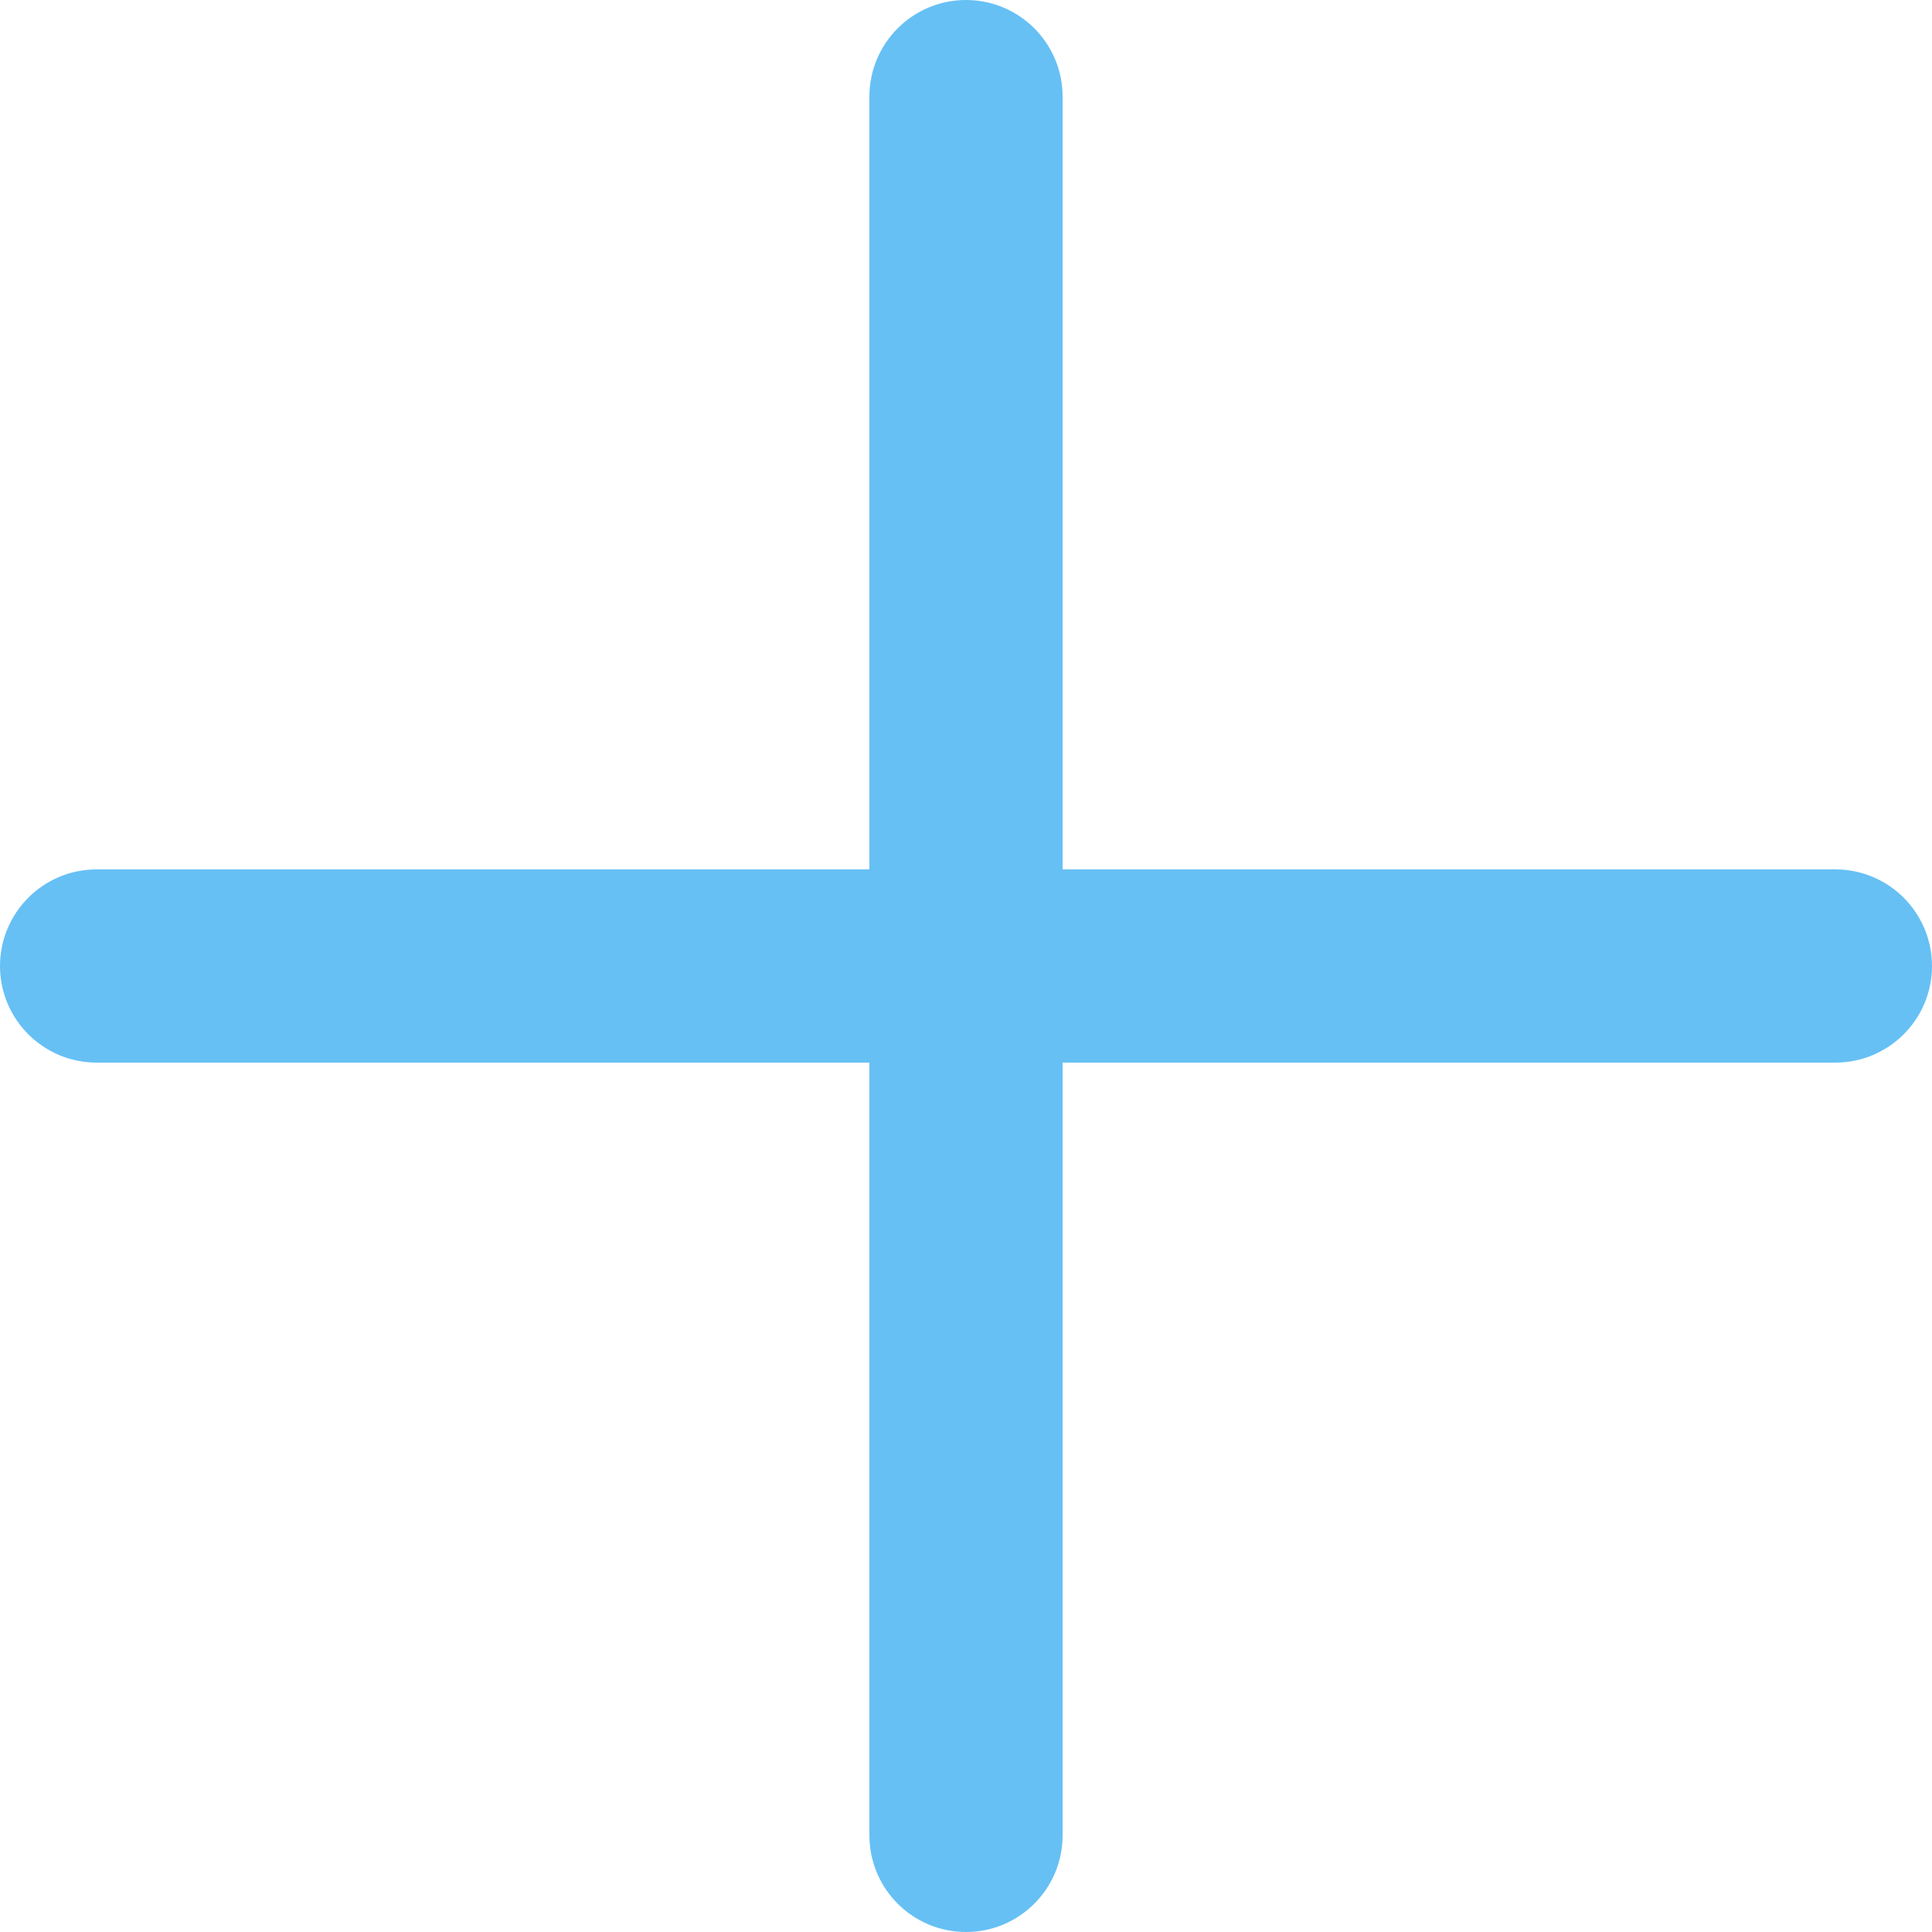
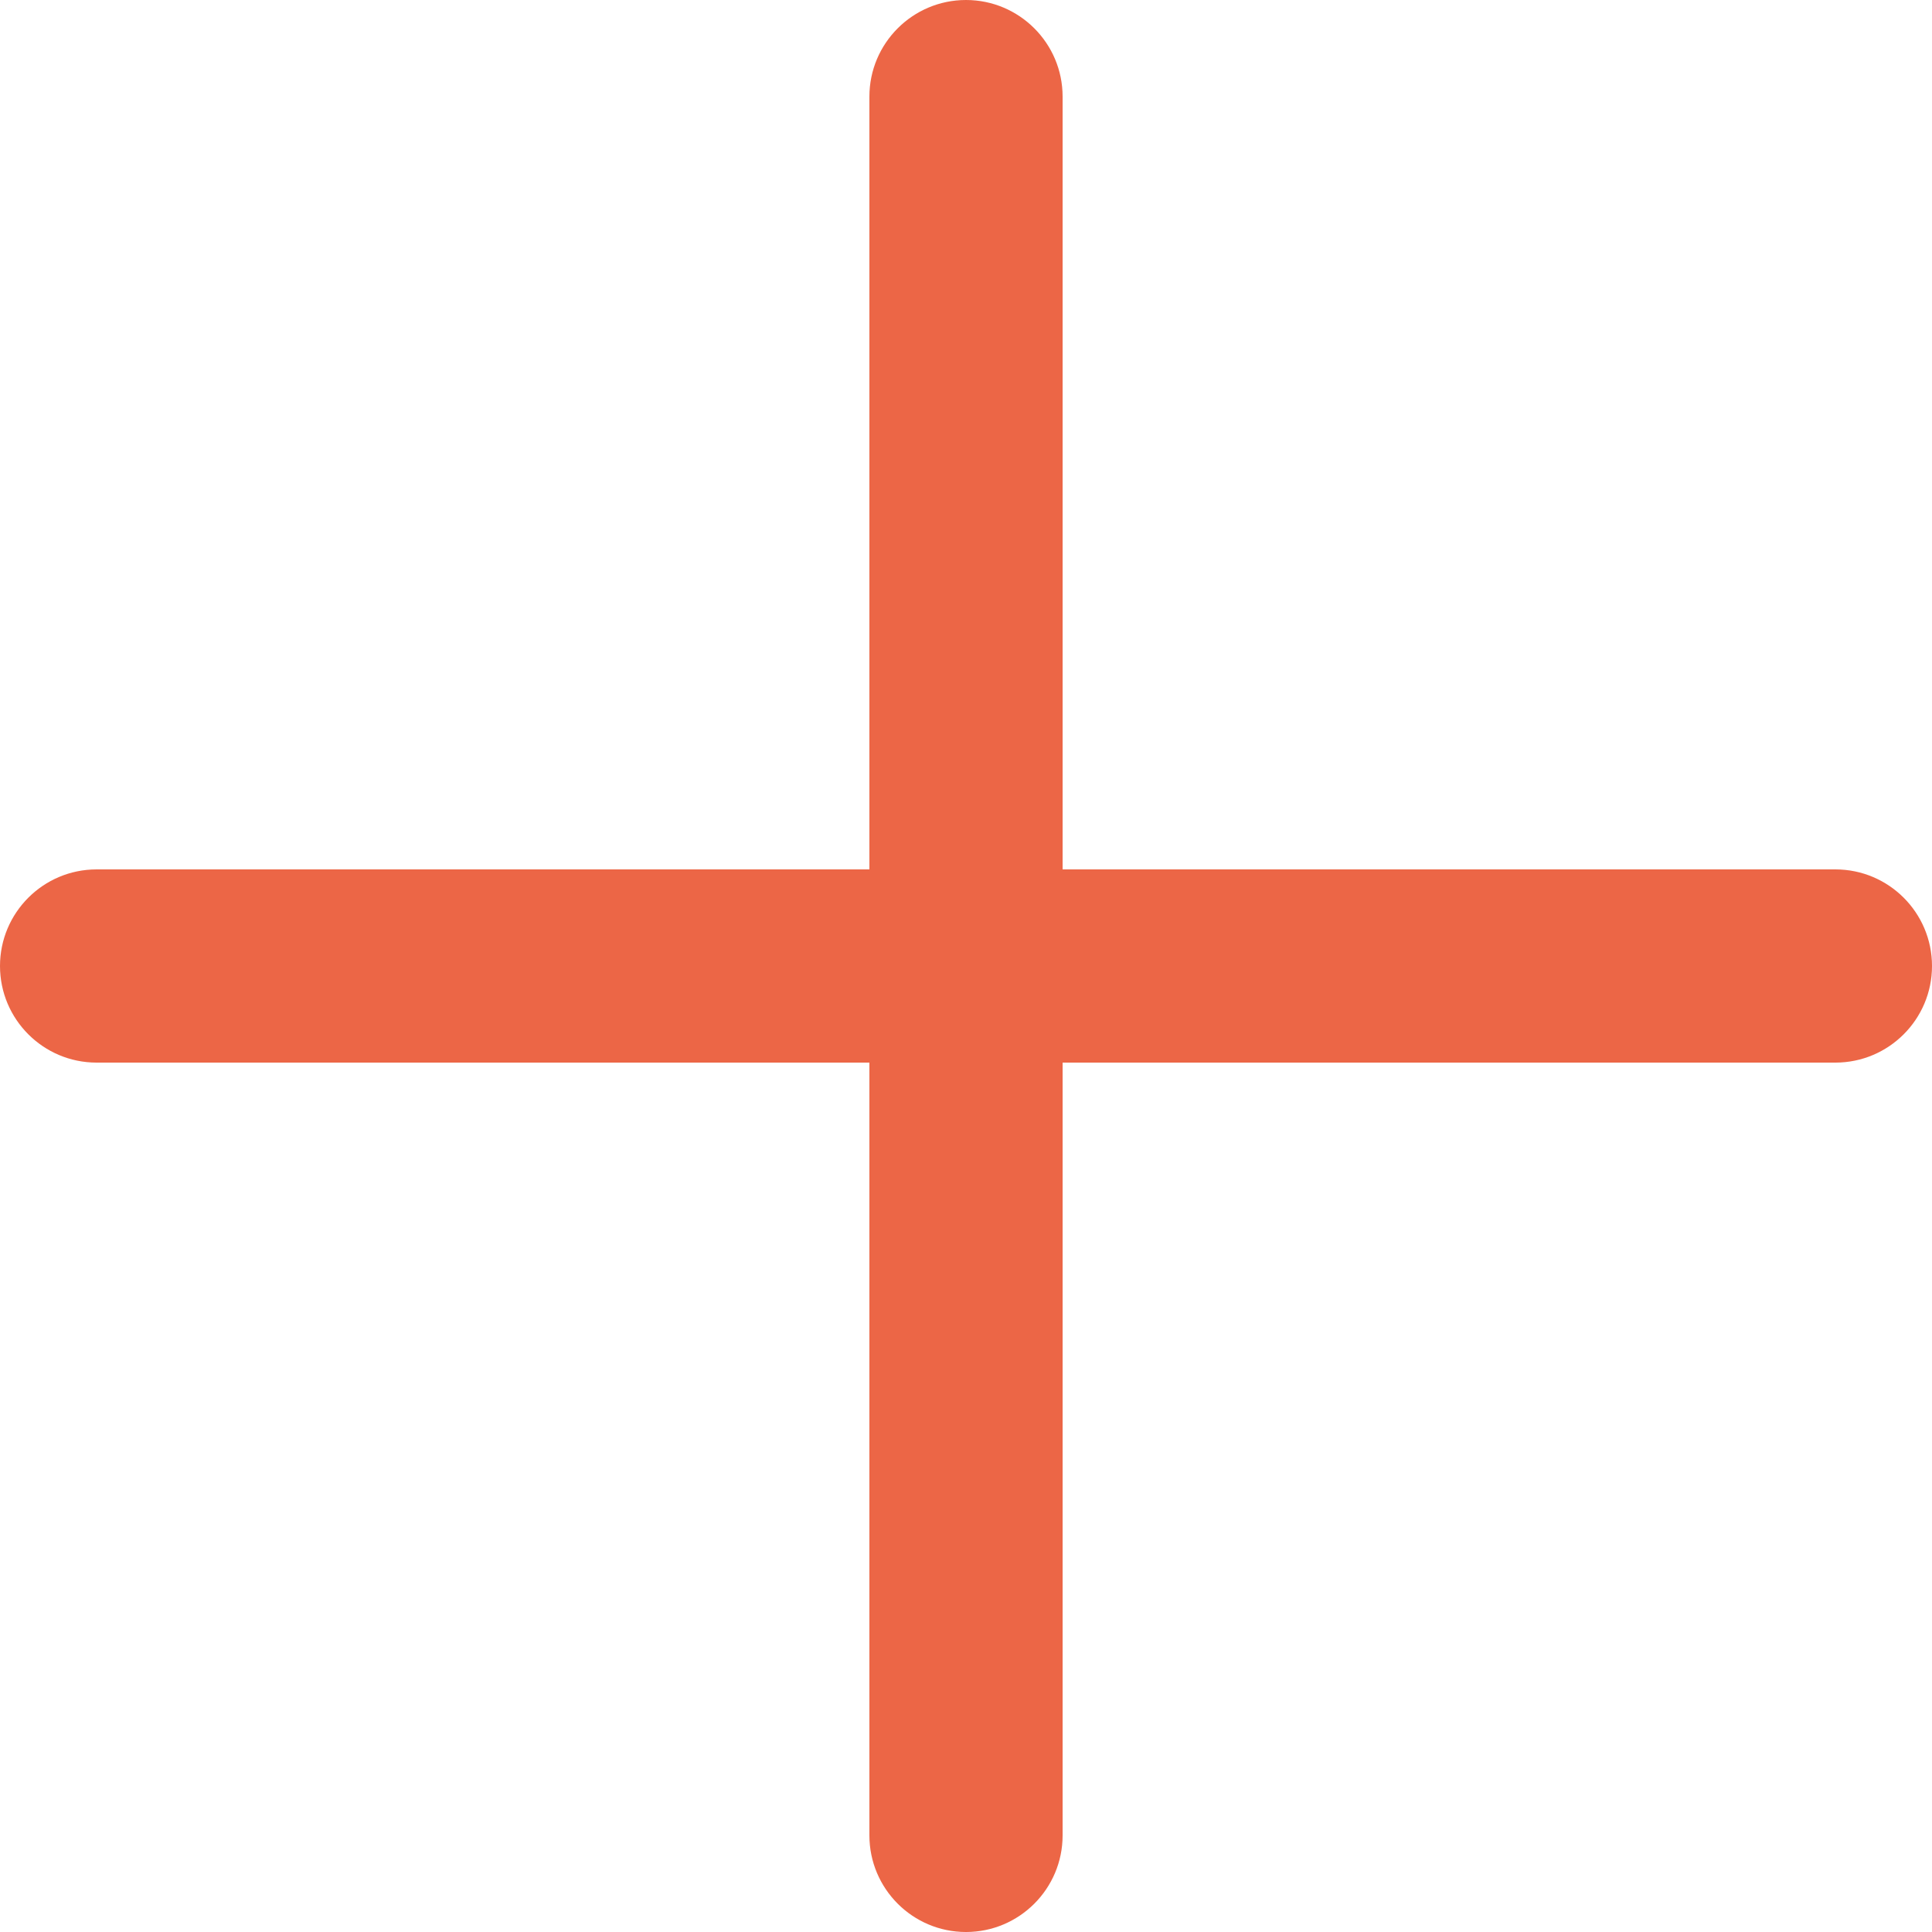
<svg xmlns="http://www.w3.org/2000/svg" version="1.1" width="512" height="512" x="0" y="0" viewBox="0 0 426.667 426.667" style="enable-background:new 0 0 512 512" xml:space="preserve" class="">
  <g>
-     <path d="m405.332 192h-170.664v-170.668c0-11.773-9.559-21.332-21.336-21.332-11.773 0-21.332 9.559-21.332 21.332v170.668h-170.668c-11.773 0-21.332 9.559-21.332 21.332 0 11.777 9.559 21.336 21.332 21.336h170.668v170.664c0 11.777 9.559 21.336 21.332 21.336 11.777 0 21.336-9.559 21.336-21.336v-170.664h170.664c11.777 0 21.336-9.559 21.336-21.336 0-11.773-9.559-21.332-21.336-21.332zm0 0" fill="#66c0f4" data-original="#000000" class="" />
+     <path d="m405.332 192h-170.664v-170.668c0-11.773-9.559-21.332-21.336-21.332-11.773 0-21.332 9.559-21.332 21.332v170.668h-170.668c-11.773 0-21.332 9.559-21.332 21.332 0 11.777 9.559 21.336 21.332 21.336h170.668v170.664c0 11.777 9.559 21.336 21.332 21.336 11.777 0 21.336-9.559 21.336-21.336v-170.664h170.664c11.777 0 21.336-9.559 21.336-21.336 0-11.773-9.559-21.332-21.336-21.332zm0 0" fill="#ec6646" data-original="#000000" class="" />
  </g>
</svg>
